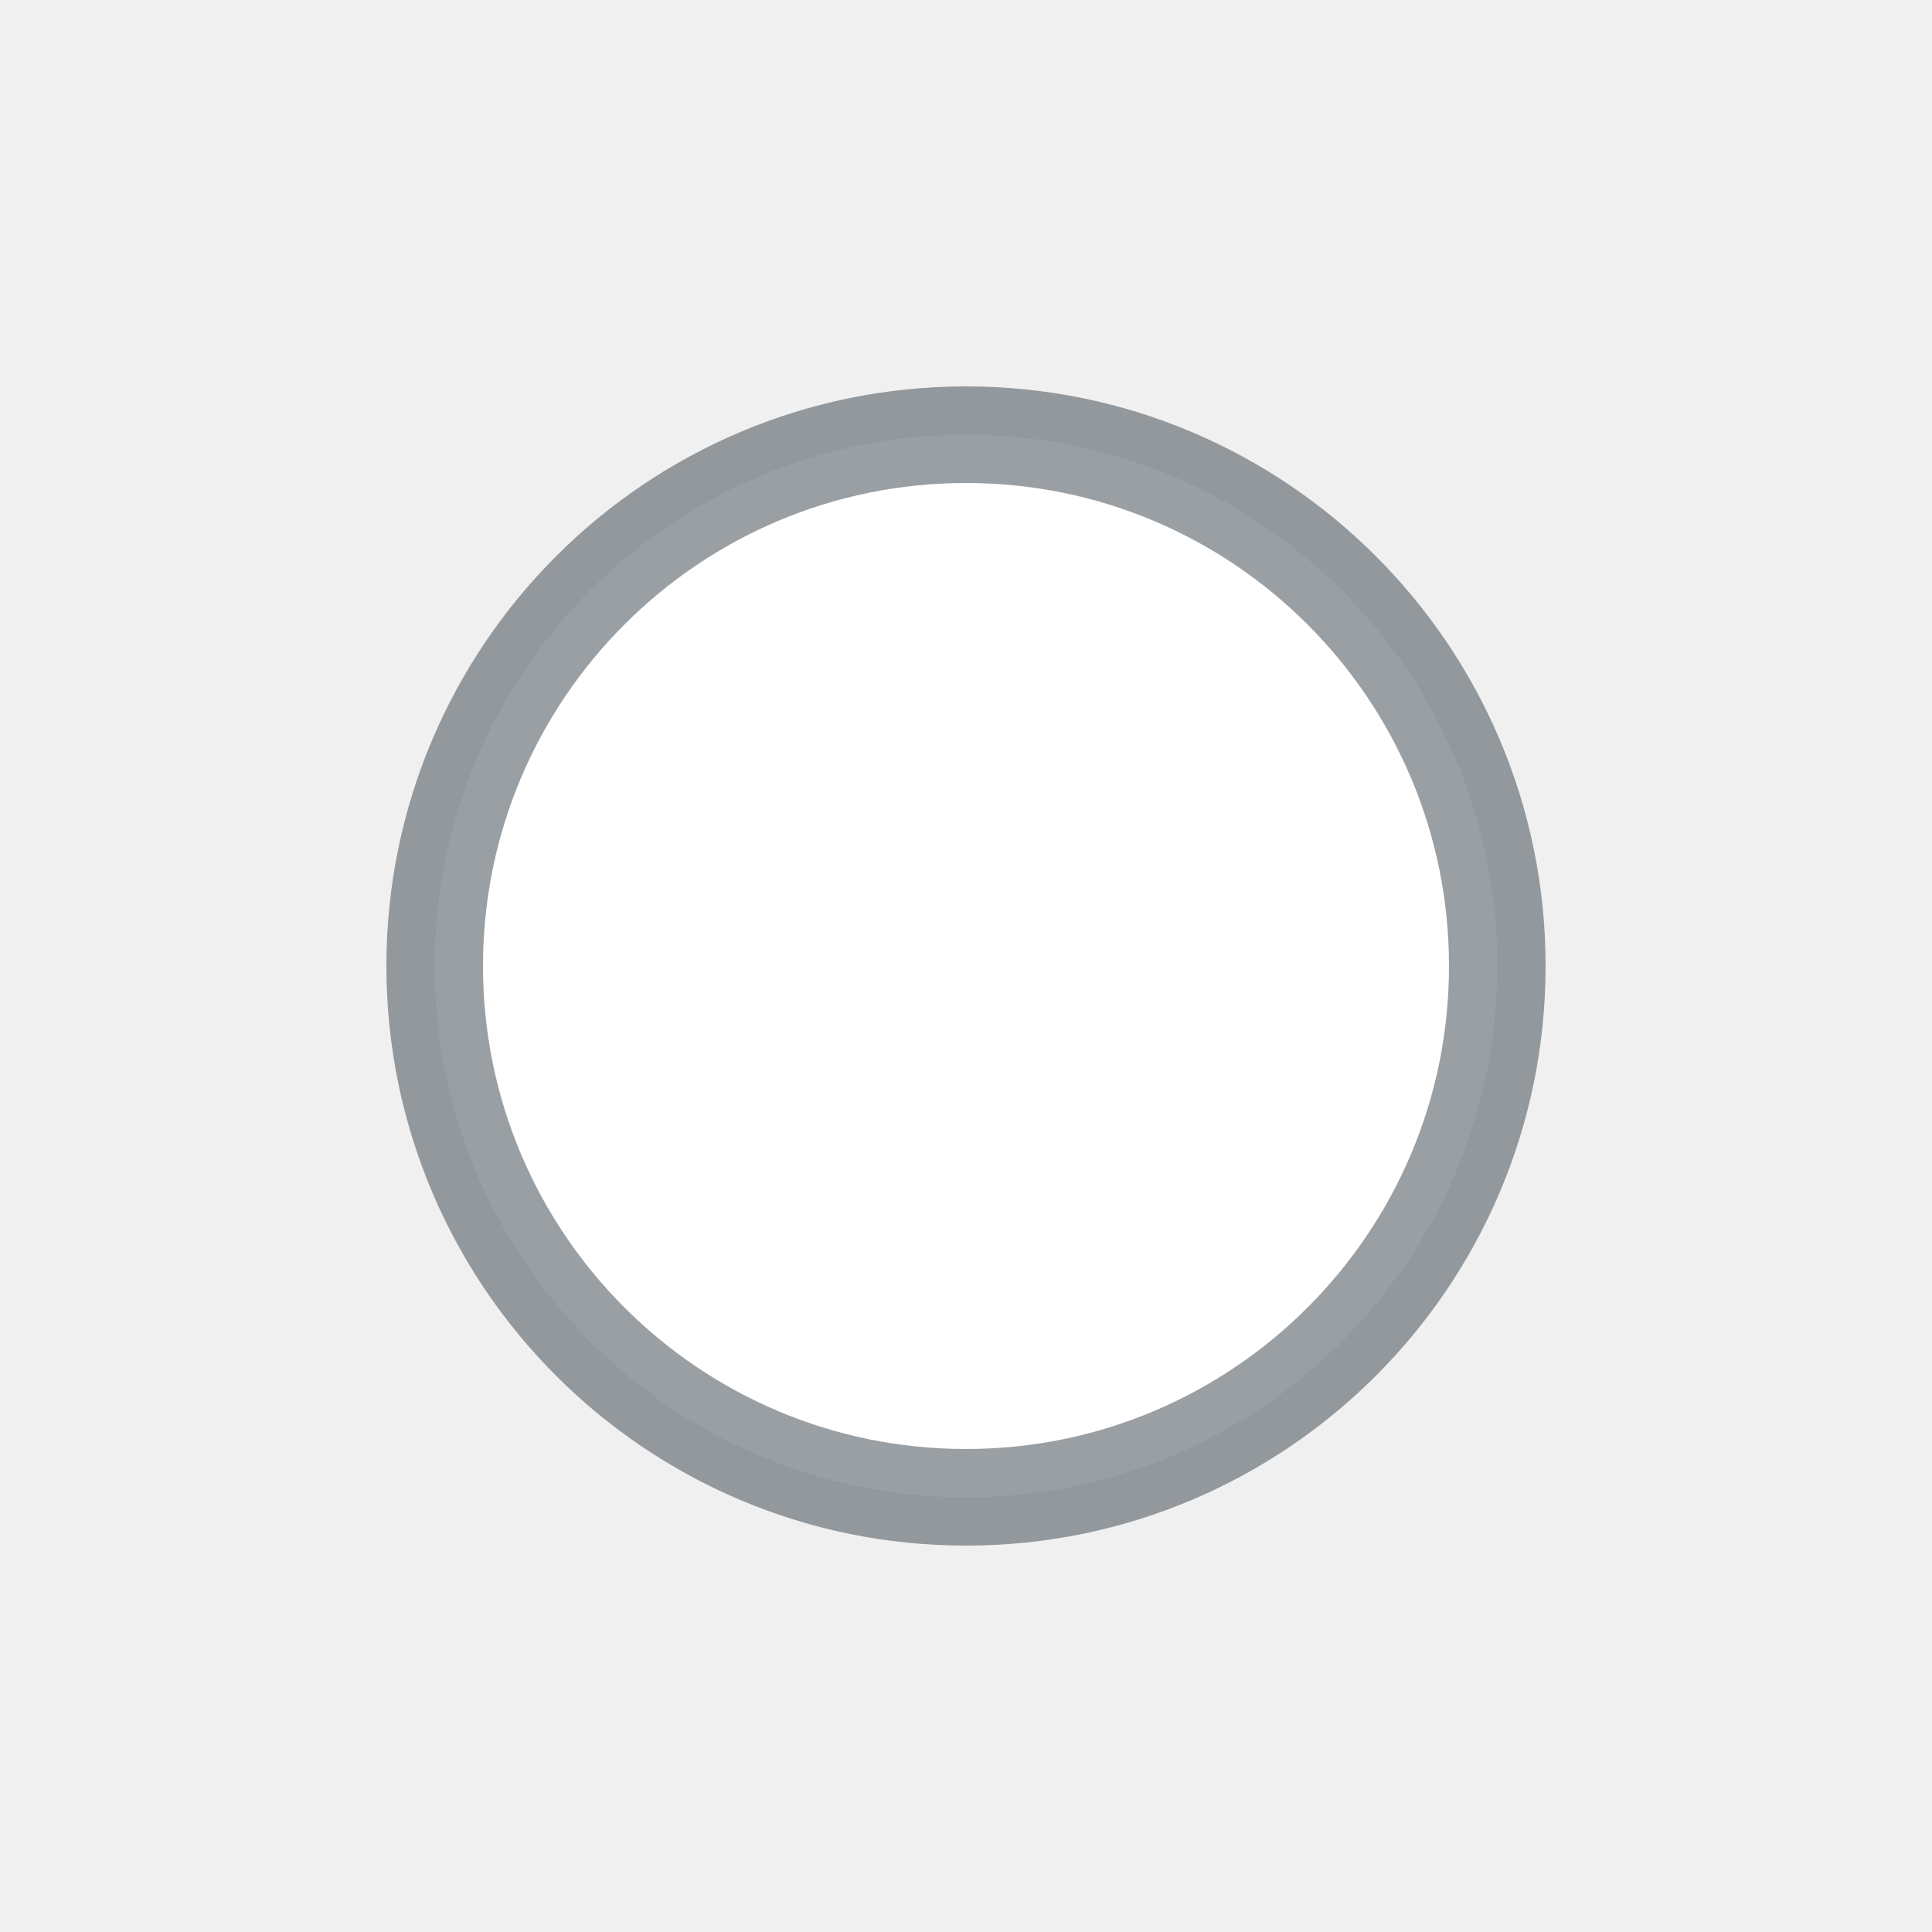
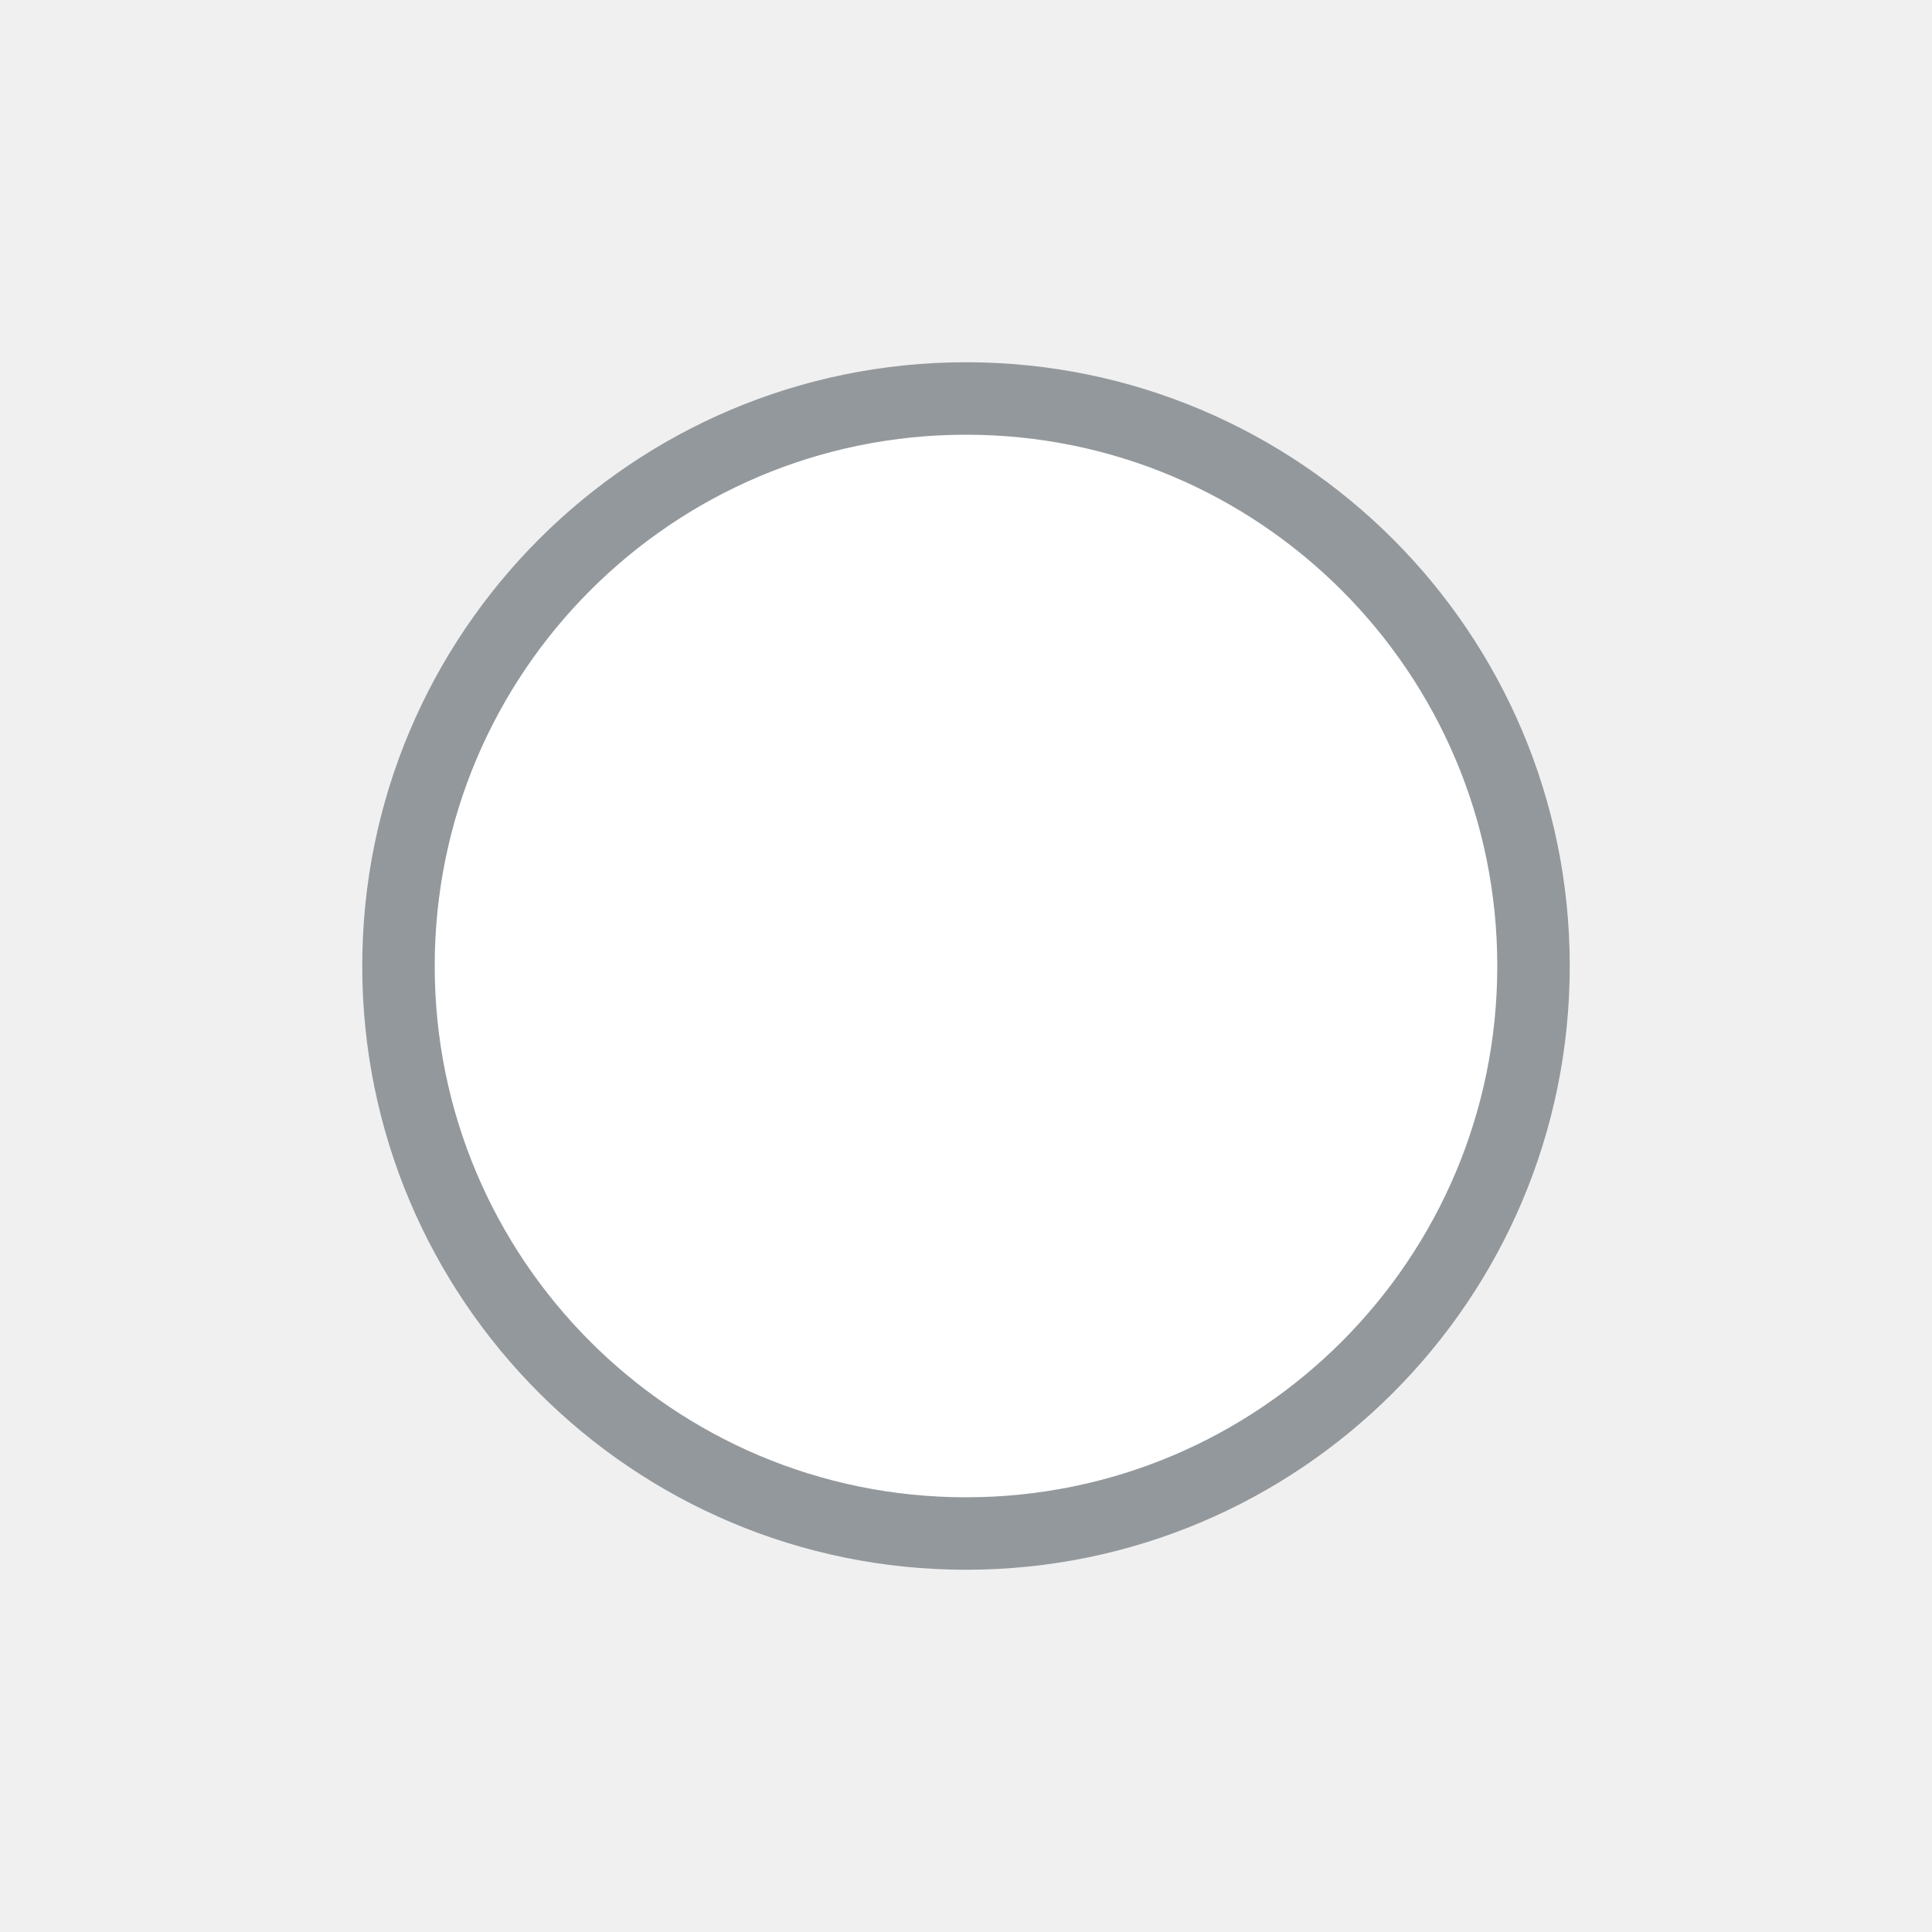
<svg xmlns="http://www.w3.org/2000/svg" width="40" height="40" viewBox="0 0 40 40" fill="none">
-   <circle cx="20" cy="20" r="11" fill="white" stroke="#374148" stroke-opacity="0.5" stroke-width="2" />
+   <circle cx="20" cy="20" r="11" fill="white" />
+   <circle cx="20" cy="20" r="11.75" stroke="#374148" stroke-opacity="0.5" stroke-width="1.5" />
</svg>
